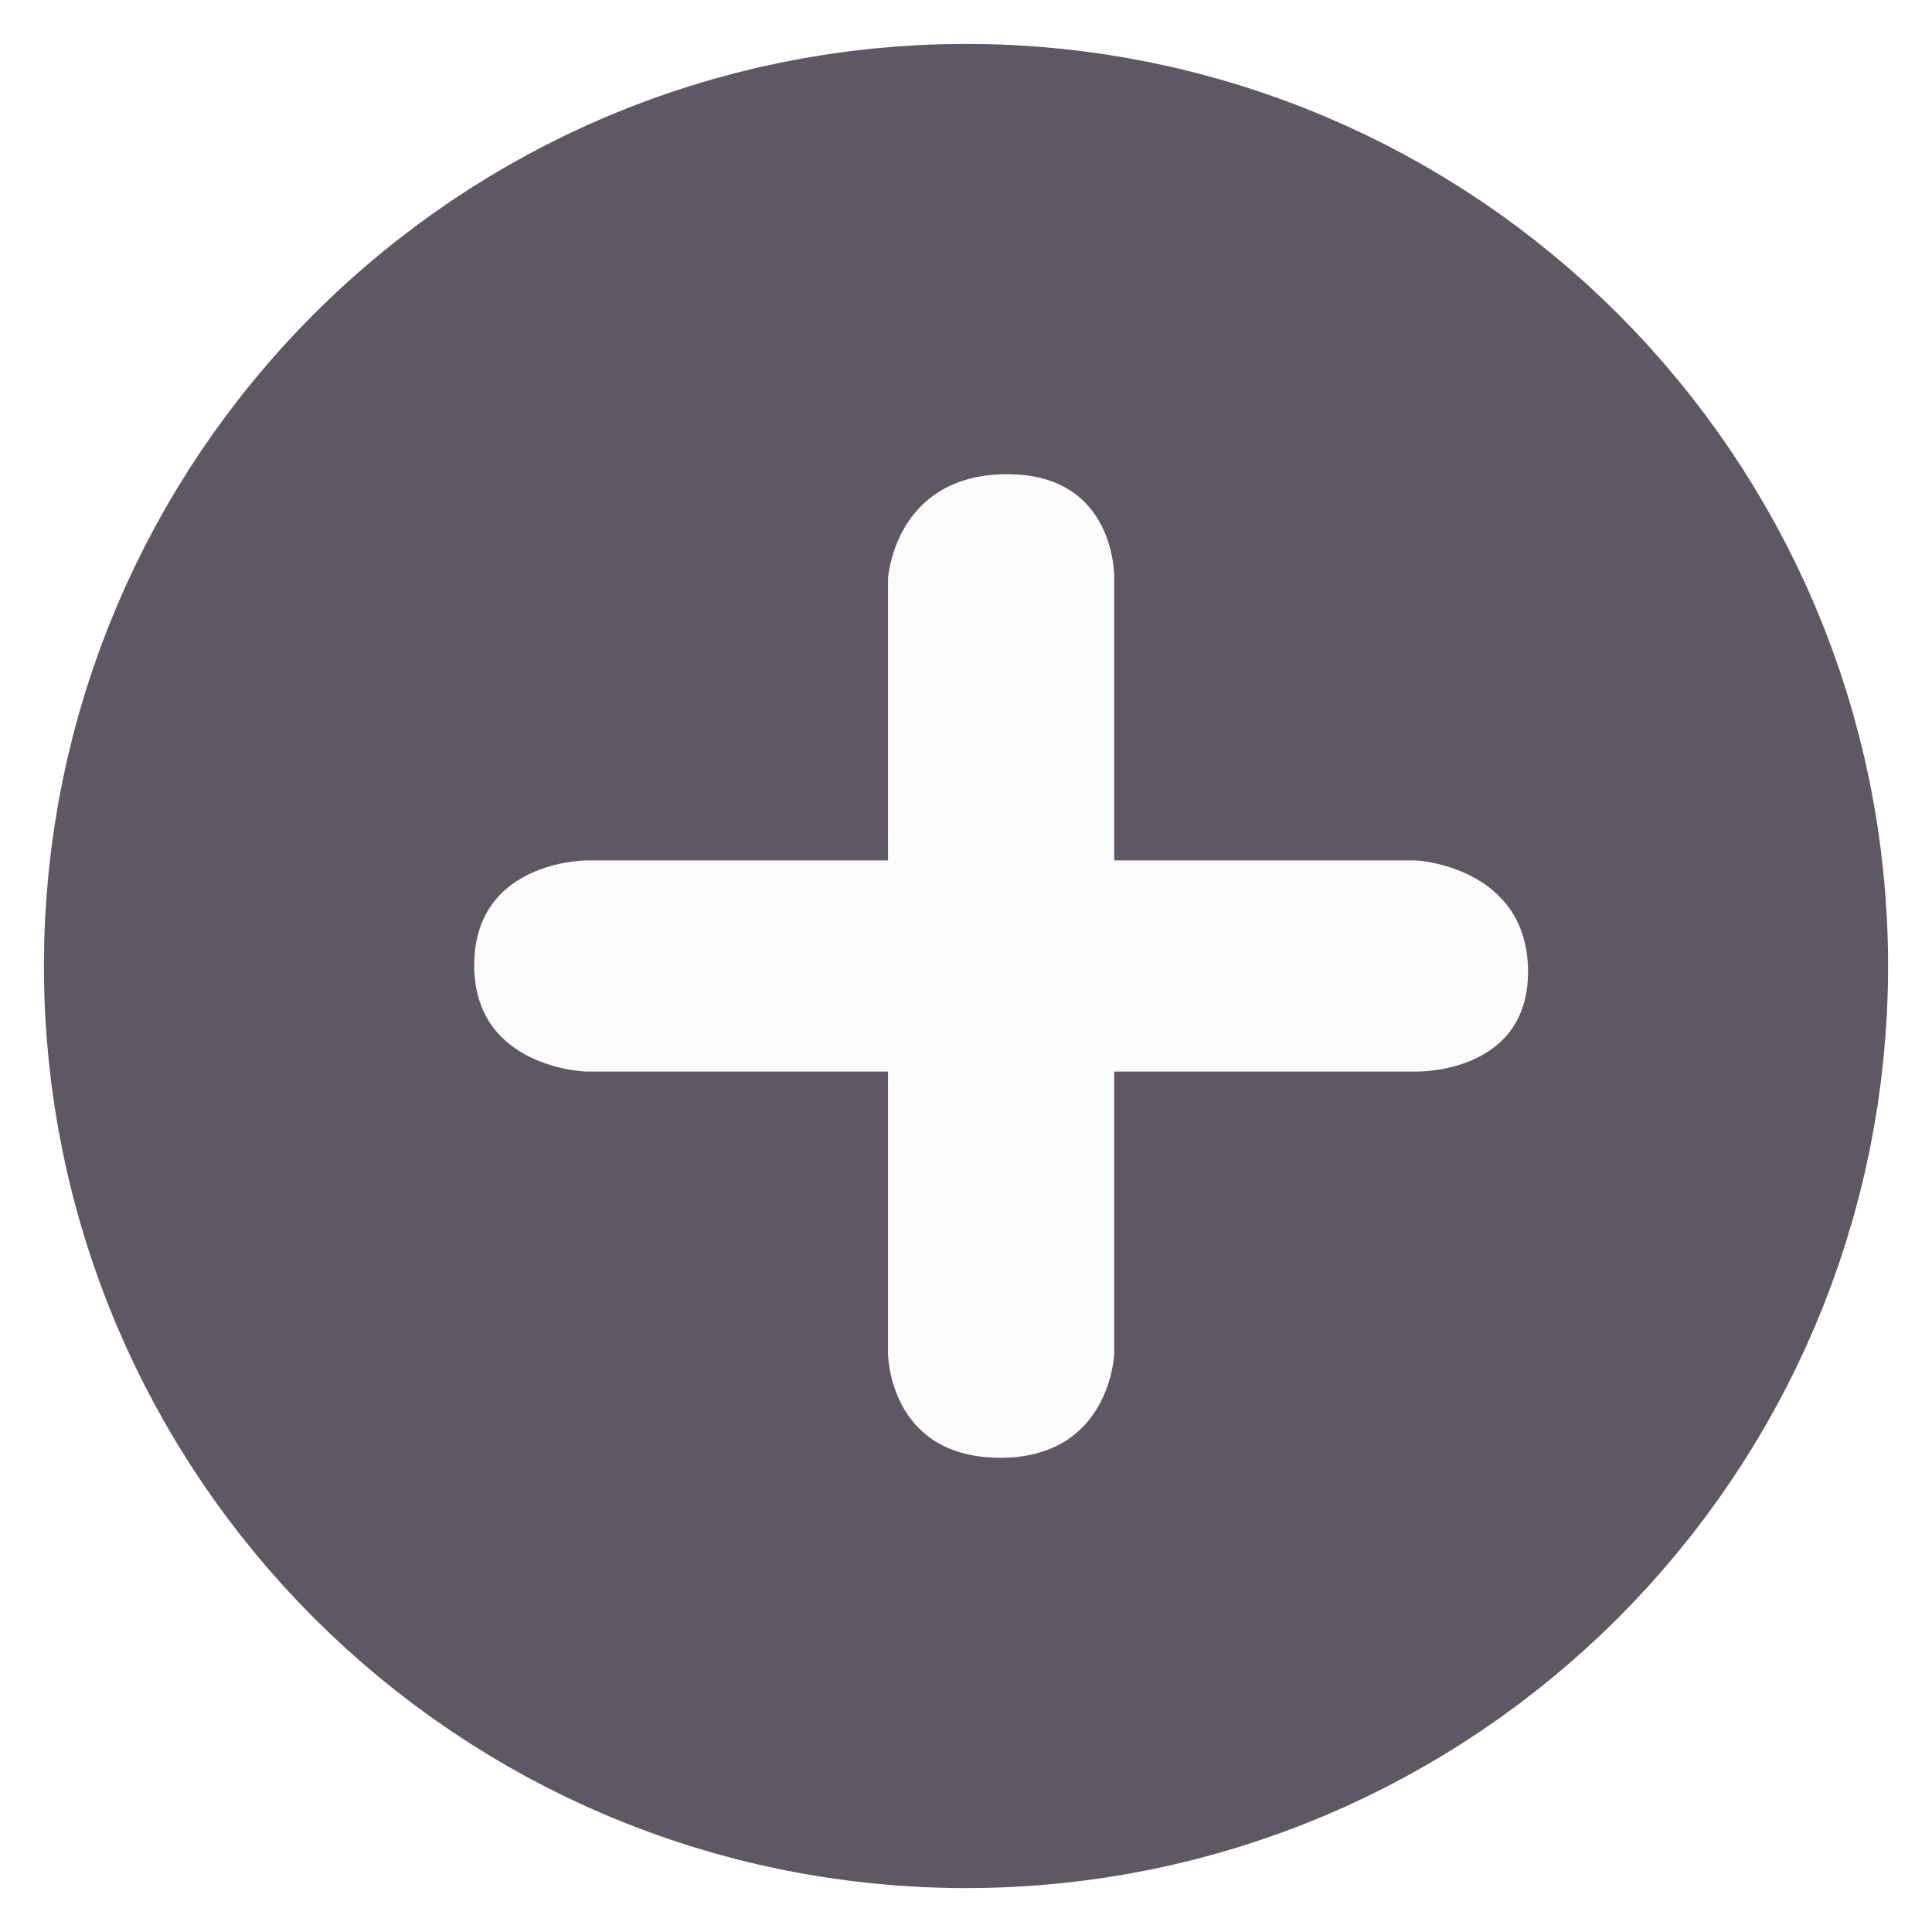
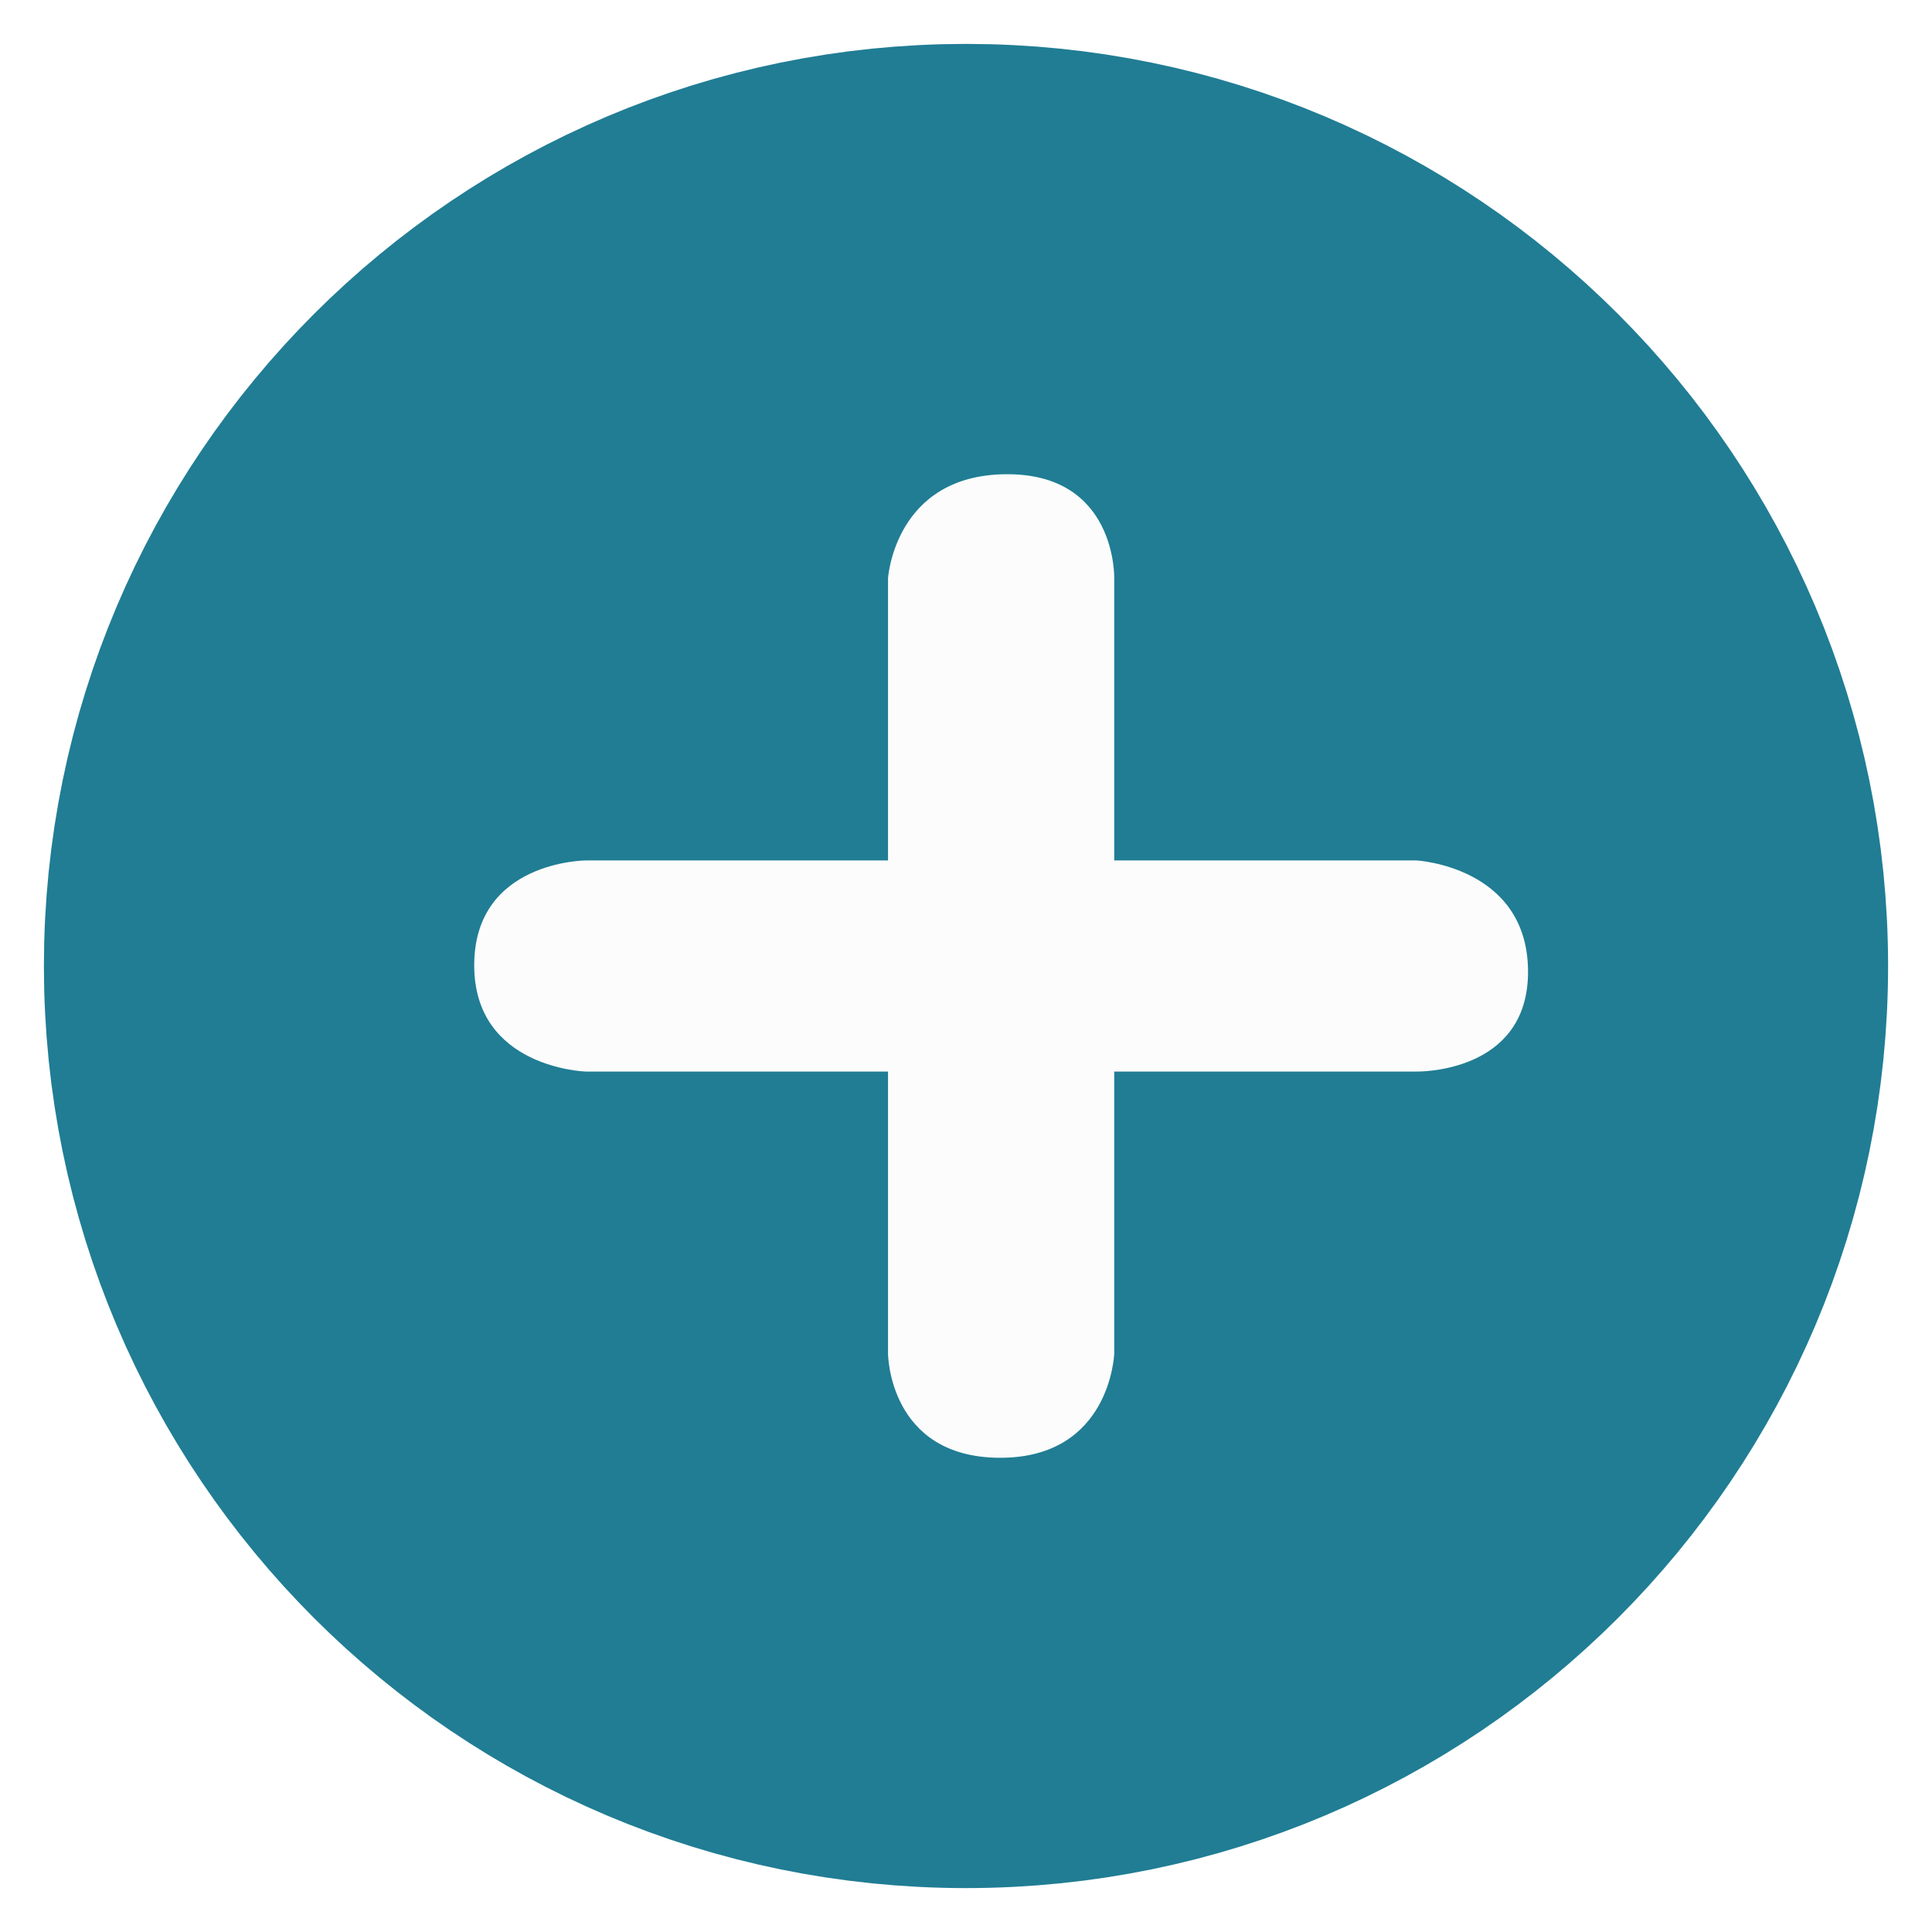
<svg xmlns="http://www.w3.org/2000/svg" width="22px" height="22px" viewBox="0 0 22 22" version="1.1">
  <defs />
-   <g id="dates_side_panel" stroke="none" stroke-width="1" fill="none" fill-rule="evenodd" transform="translate(-1, -349)">
-     <g id="left-sub-panel">
-       <g id="button_showmore" transform="translate(4, 348)">
-         <g id="button_add" transform="translate(0, 4)">
-           <circle id="Oval" stroke="#5F5864" stroke-width="5" fill="#5F5864" cx="8" cy="8" r="8" />
-           <path d="M13.13,6.798 L9.688,6.798 L9.688,3.586 C9.688,3.586 9.719,2.388 8.452,2.4 C7.185,2.412 7.112,3.586 7.112,3.586 L7.112,6.798 L3.67,6.798 C3.67,6.798 2.406,6.803 2.4,7.984 C2.394,9.164 3.67,9.202 3.67,9.202 L7.112,9.202 L7.112,12.414 C7.112,12.414 7.118,13.594 8.382,13.6 C9.647,13.605 9.688,12.414 9.688,12.414 L9.688,9.202 L13.13,9.202 C13.13,9.202 14.413,9.231 14.4,8.049 C14.387,6.866 13.13,6.798 13.13,6.798 L13.13,6.798 Z" id="Shape" fill="#FCFCFC" />
-         </g>
-       </g>
+   <g id="Page-1" stroke="none" stroke-width="1" fill="none" fill-rule="evenodd">
+     <g id="show_more_plus" transform="translate(3, 3)" fill-rule="nonzero">
+       <circle id="Oval" stroke="#207D94" stroke-width="5" fill="#207D94" cx="8" cy="8" r="8" />
+       <path d="M13.13,6.798 L9.688,6.798 L9.688,3.586 C9.688,3.586 9.719,2.388 8.452,2.4 C7.185,2.412 7.112,3.586 7.112,3.586 L7.112,6.798 L3.67,6.798 C3.67,6.798 2.406,6.803 2.4,7.984 C2.394,9.164 3.67,9.202 3.67,9.202 L7.112,9.202 L7.112,12.414 C7.112,12.414 7.118,13.594 8.382,13.6 C9.647,13.605 9.688,12.414 9.688,12.414 L9.688,9.202 L13.13,9.202 C13.13,9.202 14.413,9.231 14.4,8.049 C14.387,6.866 13.13,6.798 13.13,6.798 Z" id="Shape" fill="#FCFCFC" />
    </g>
  </g>
</svg>
